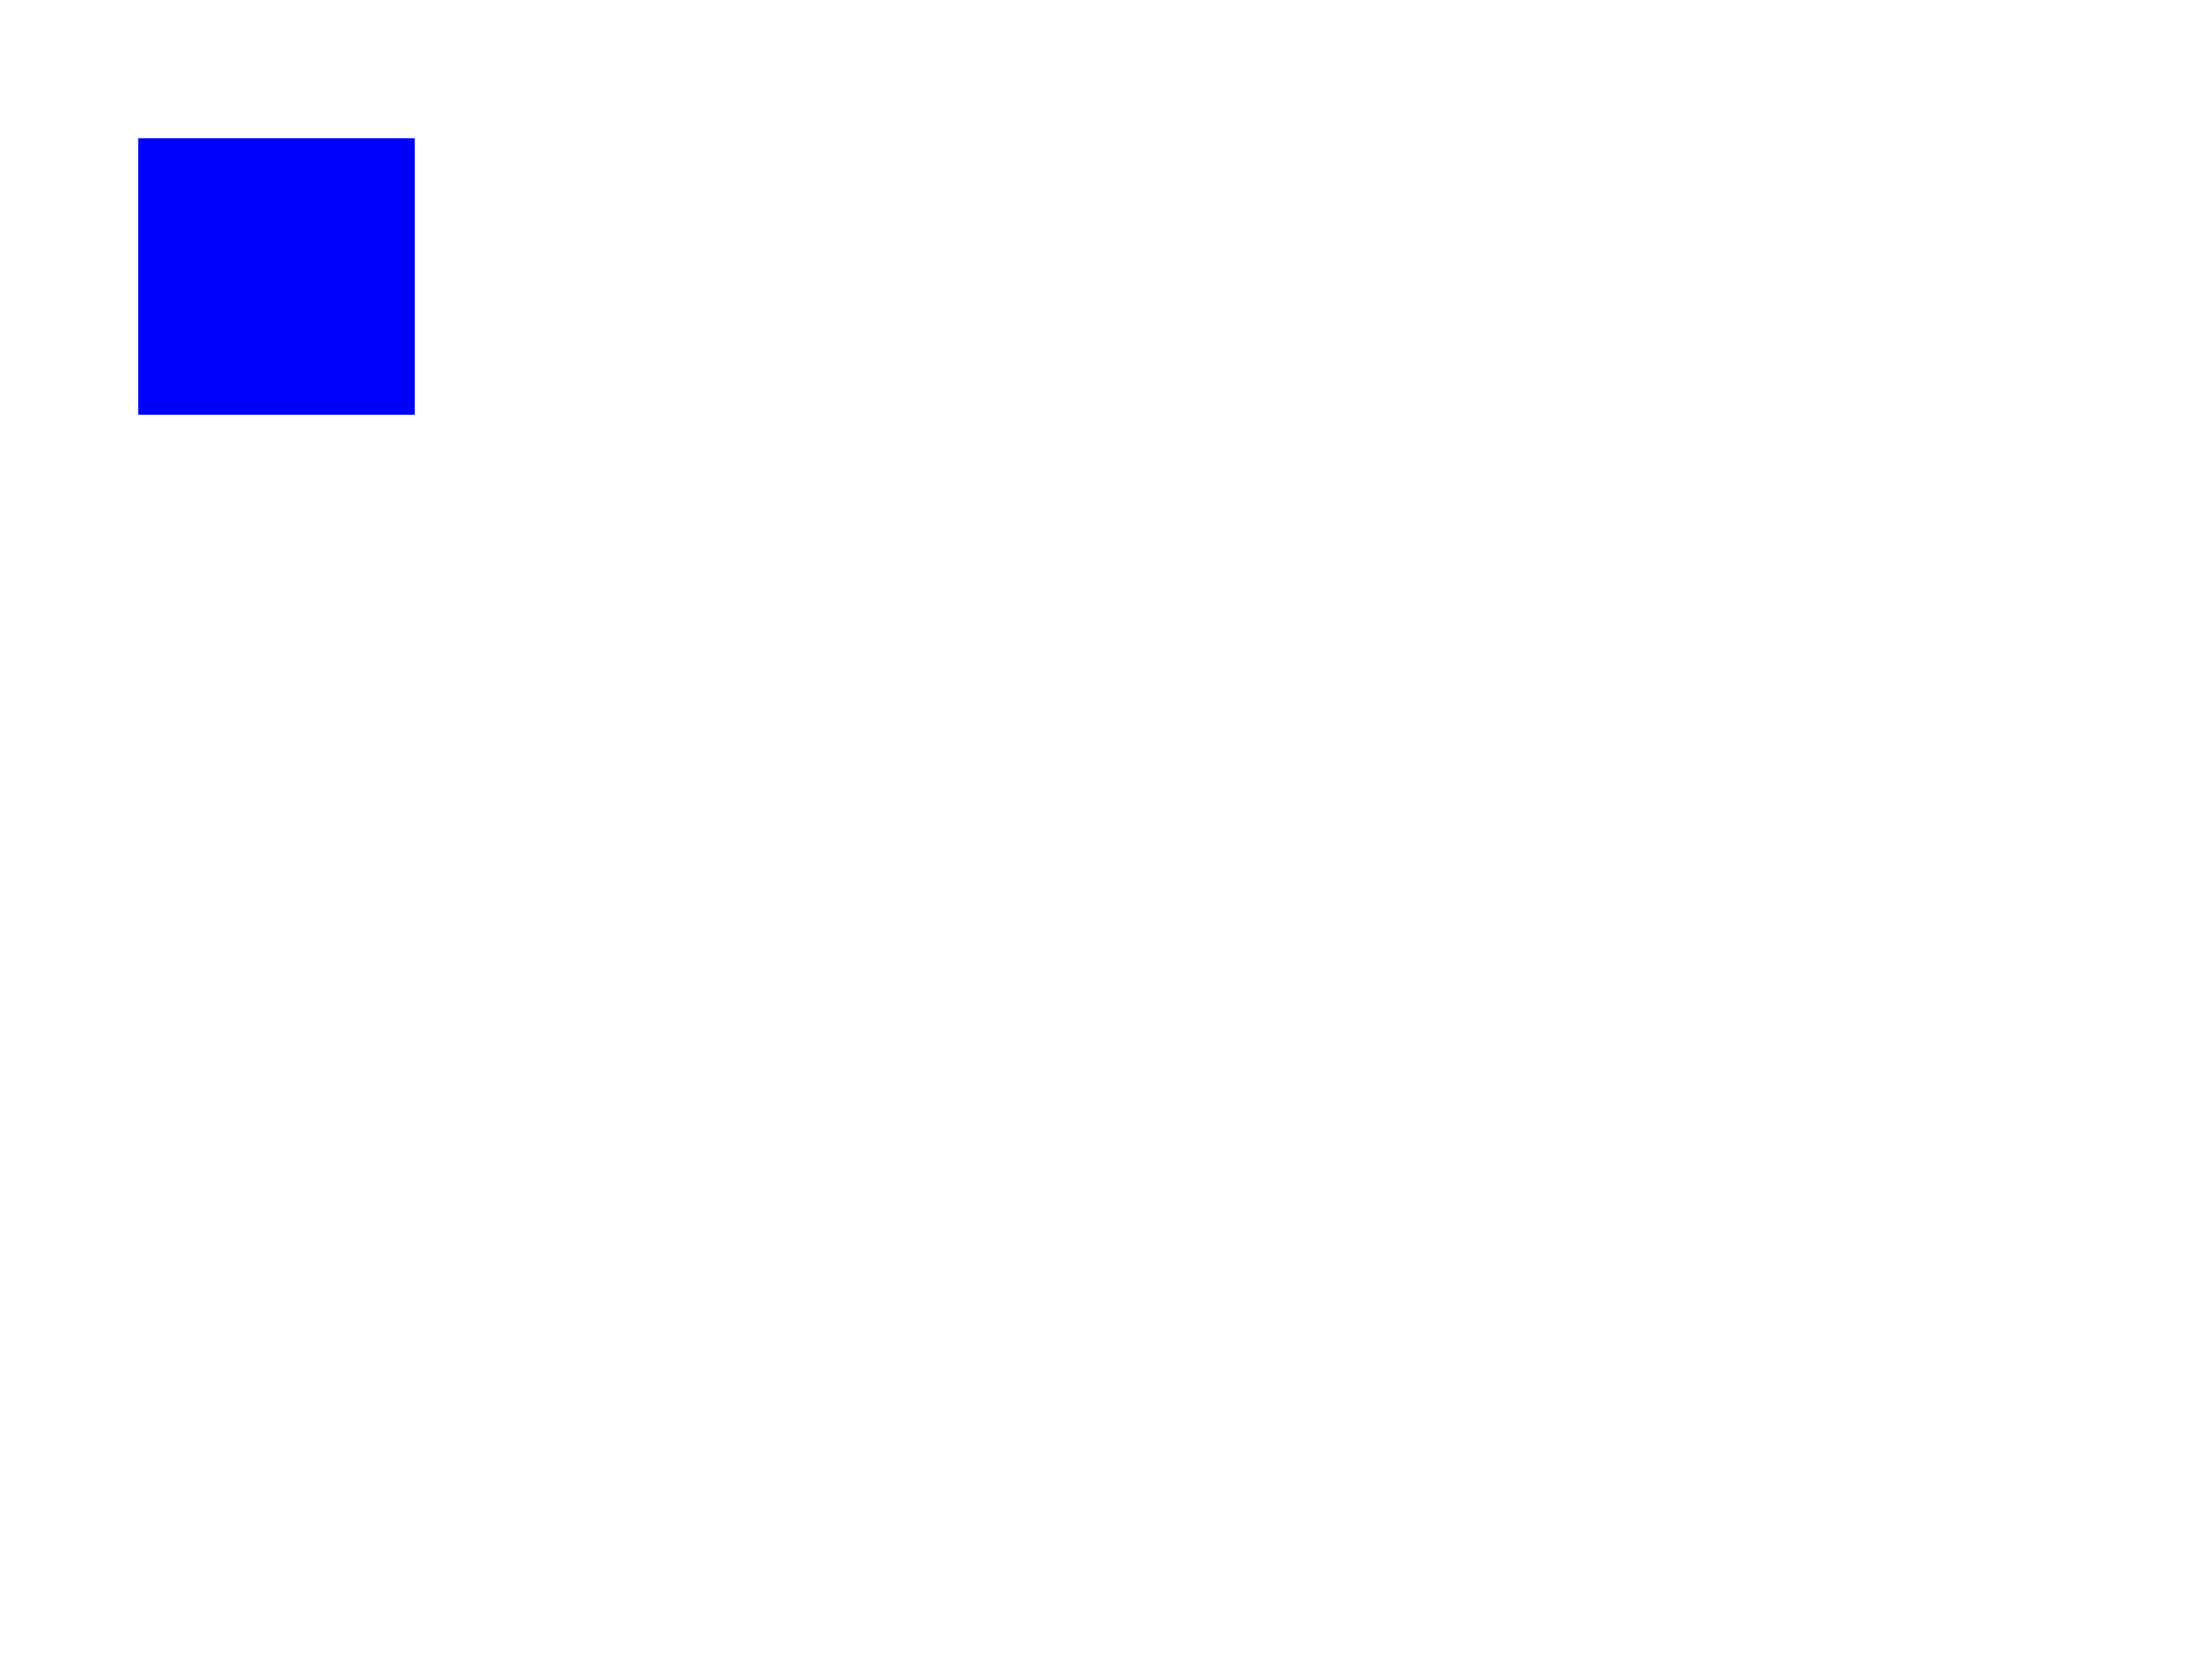
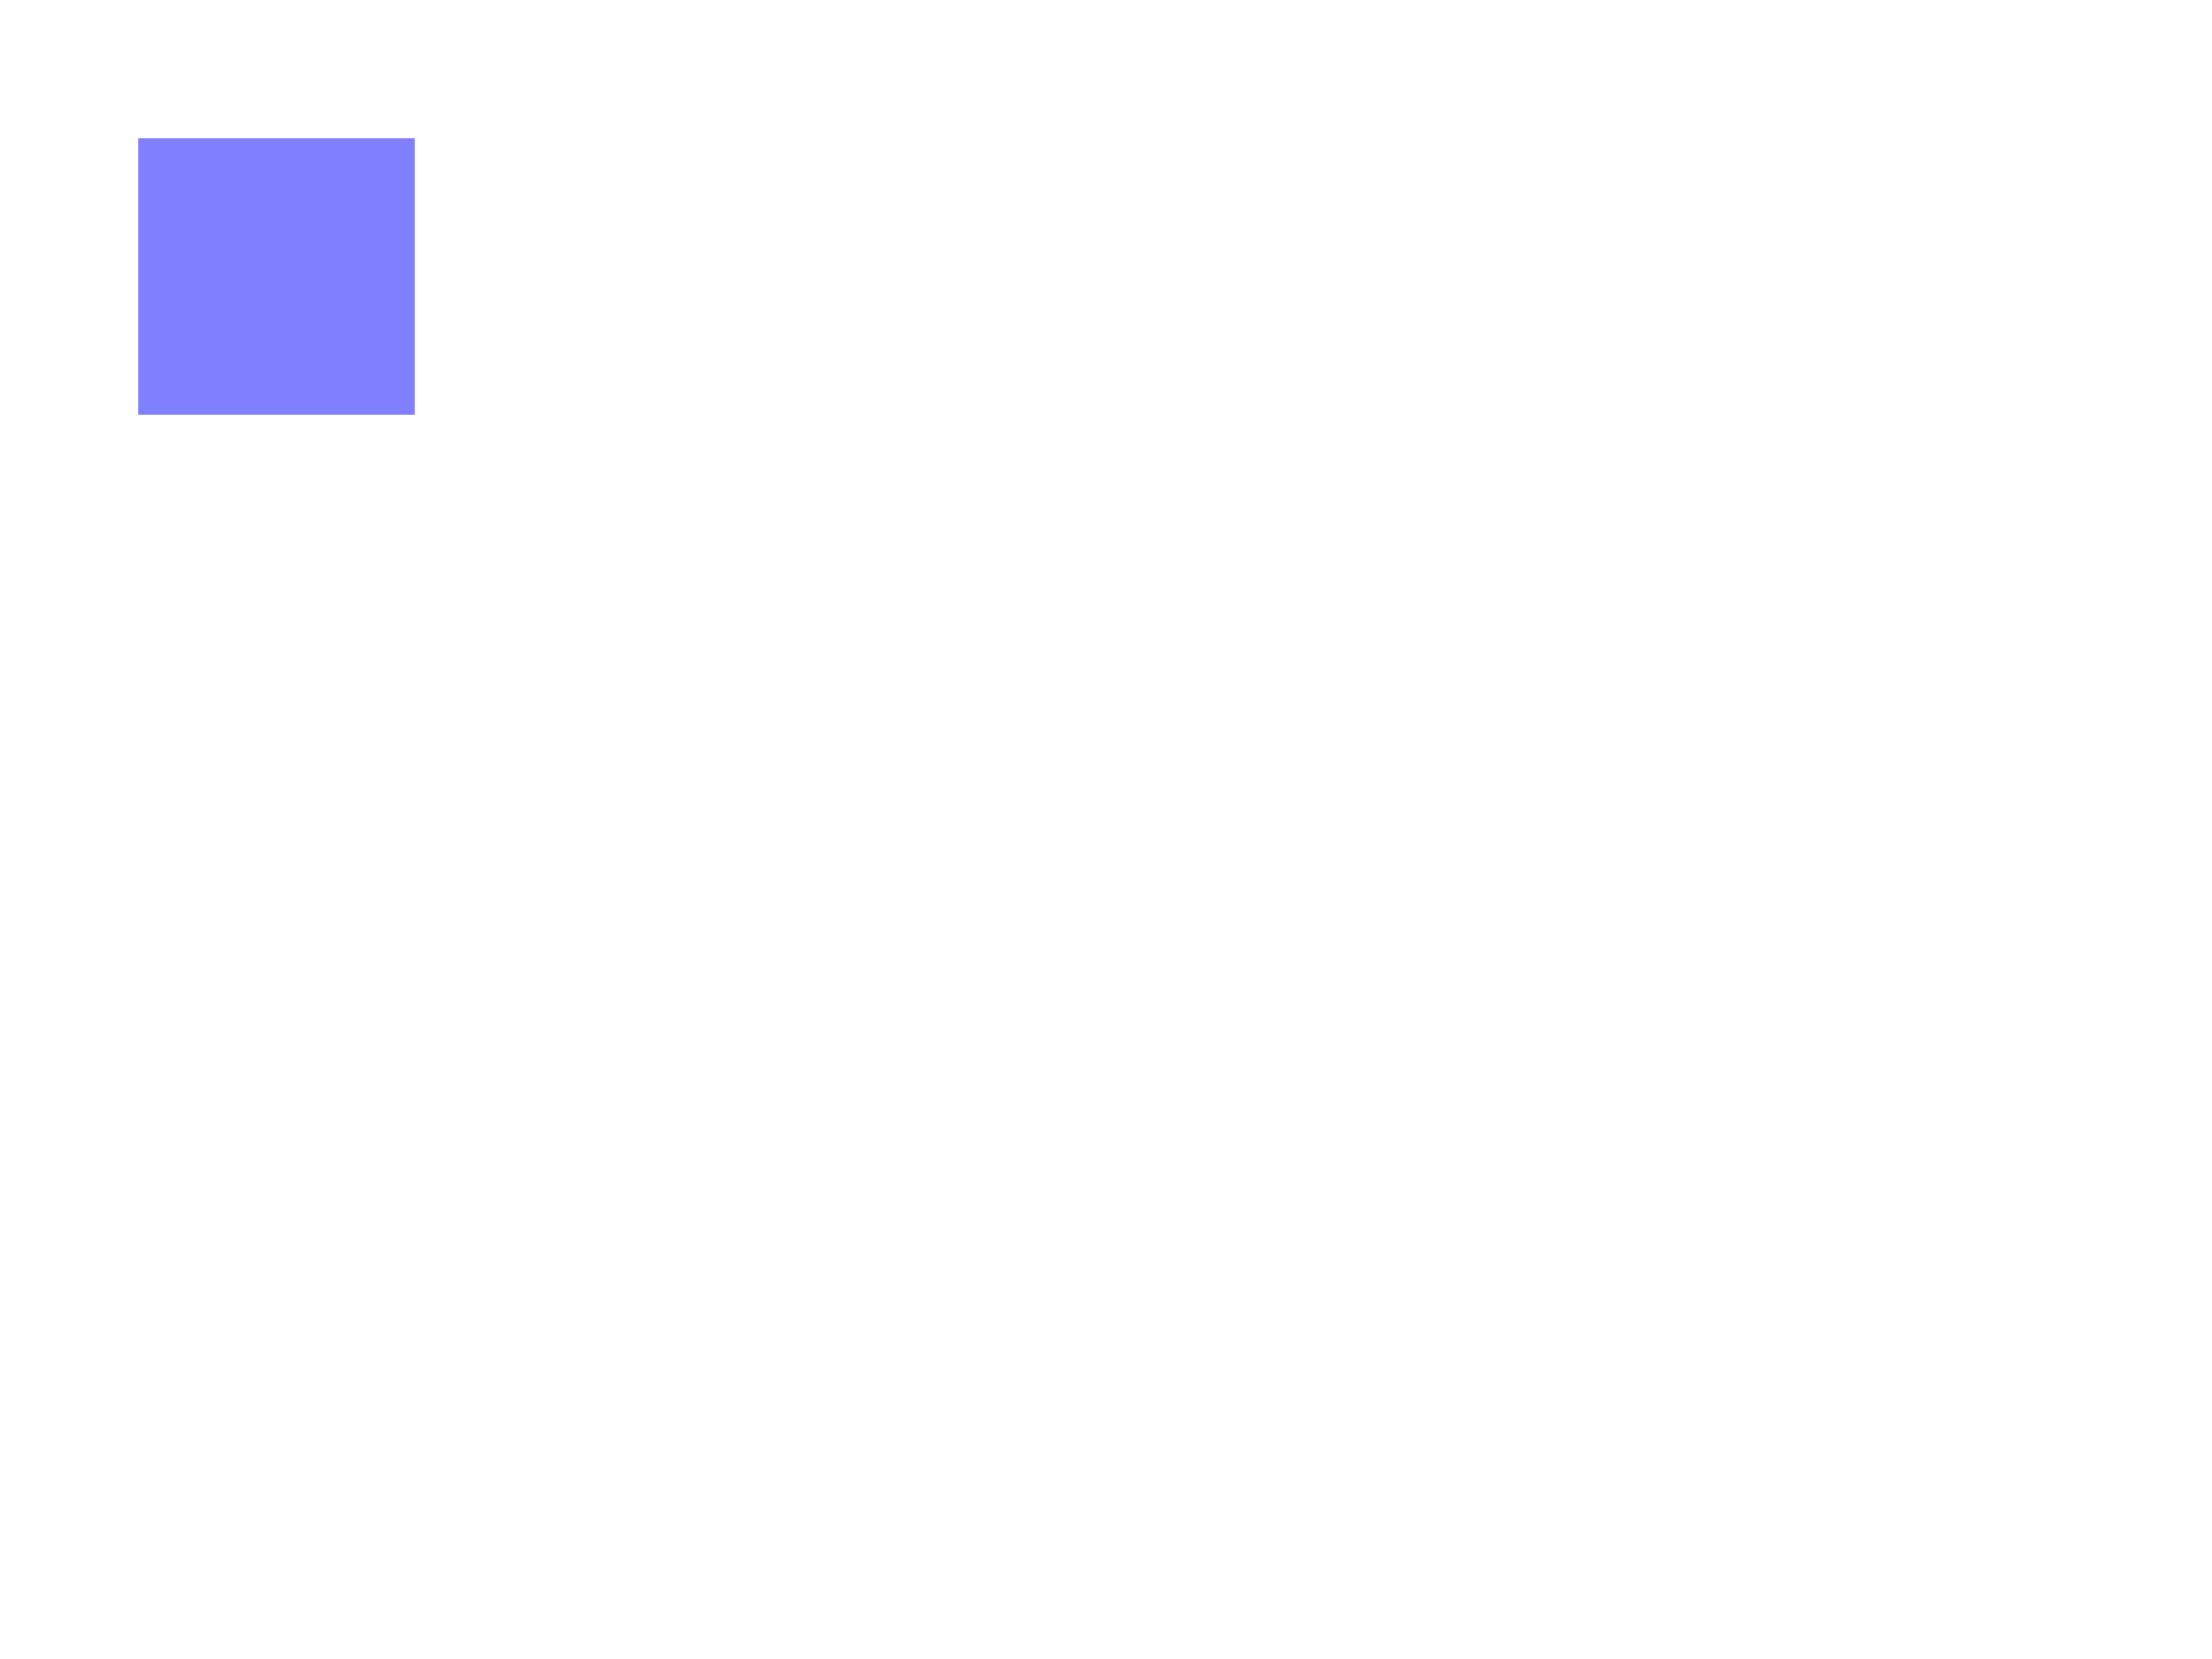
<svg xmlns="http://www.w3.org/2000/svg" id="svg2" height="600" width="800" version="1.1">
  <defs id="defs3220" />
-   <g id="symbol:foo" transform="translate(50, 50)" style="fill: #00f;">
+   <g id="symbol:foo" transform="translate(50, 50)" style="fill: #00f; fill-opacity: 0.5;">
    <rect x="0" y="0" width="100" height="100" />
  </g>
</svg>
